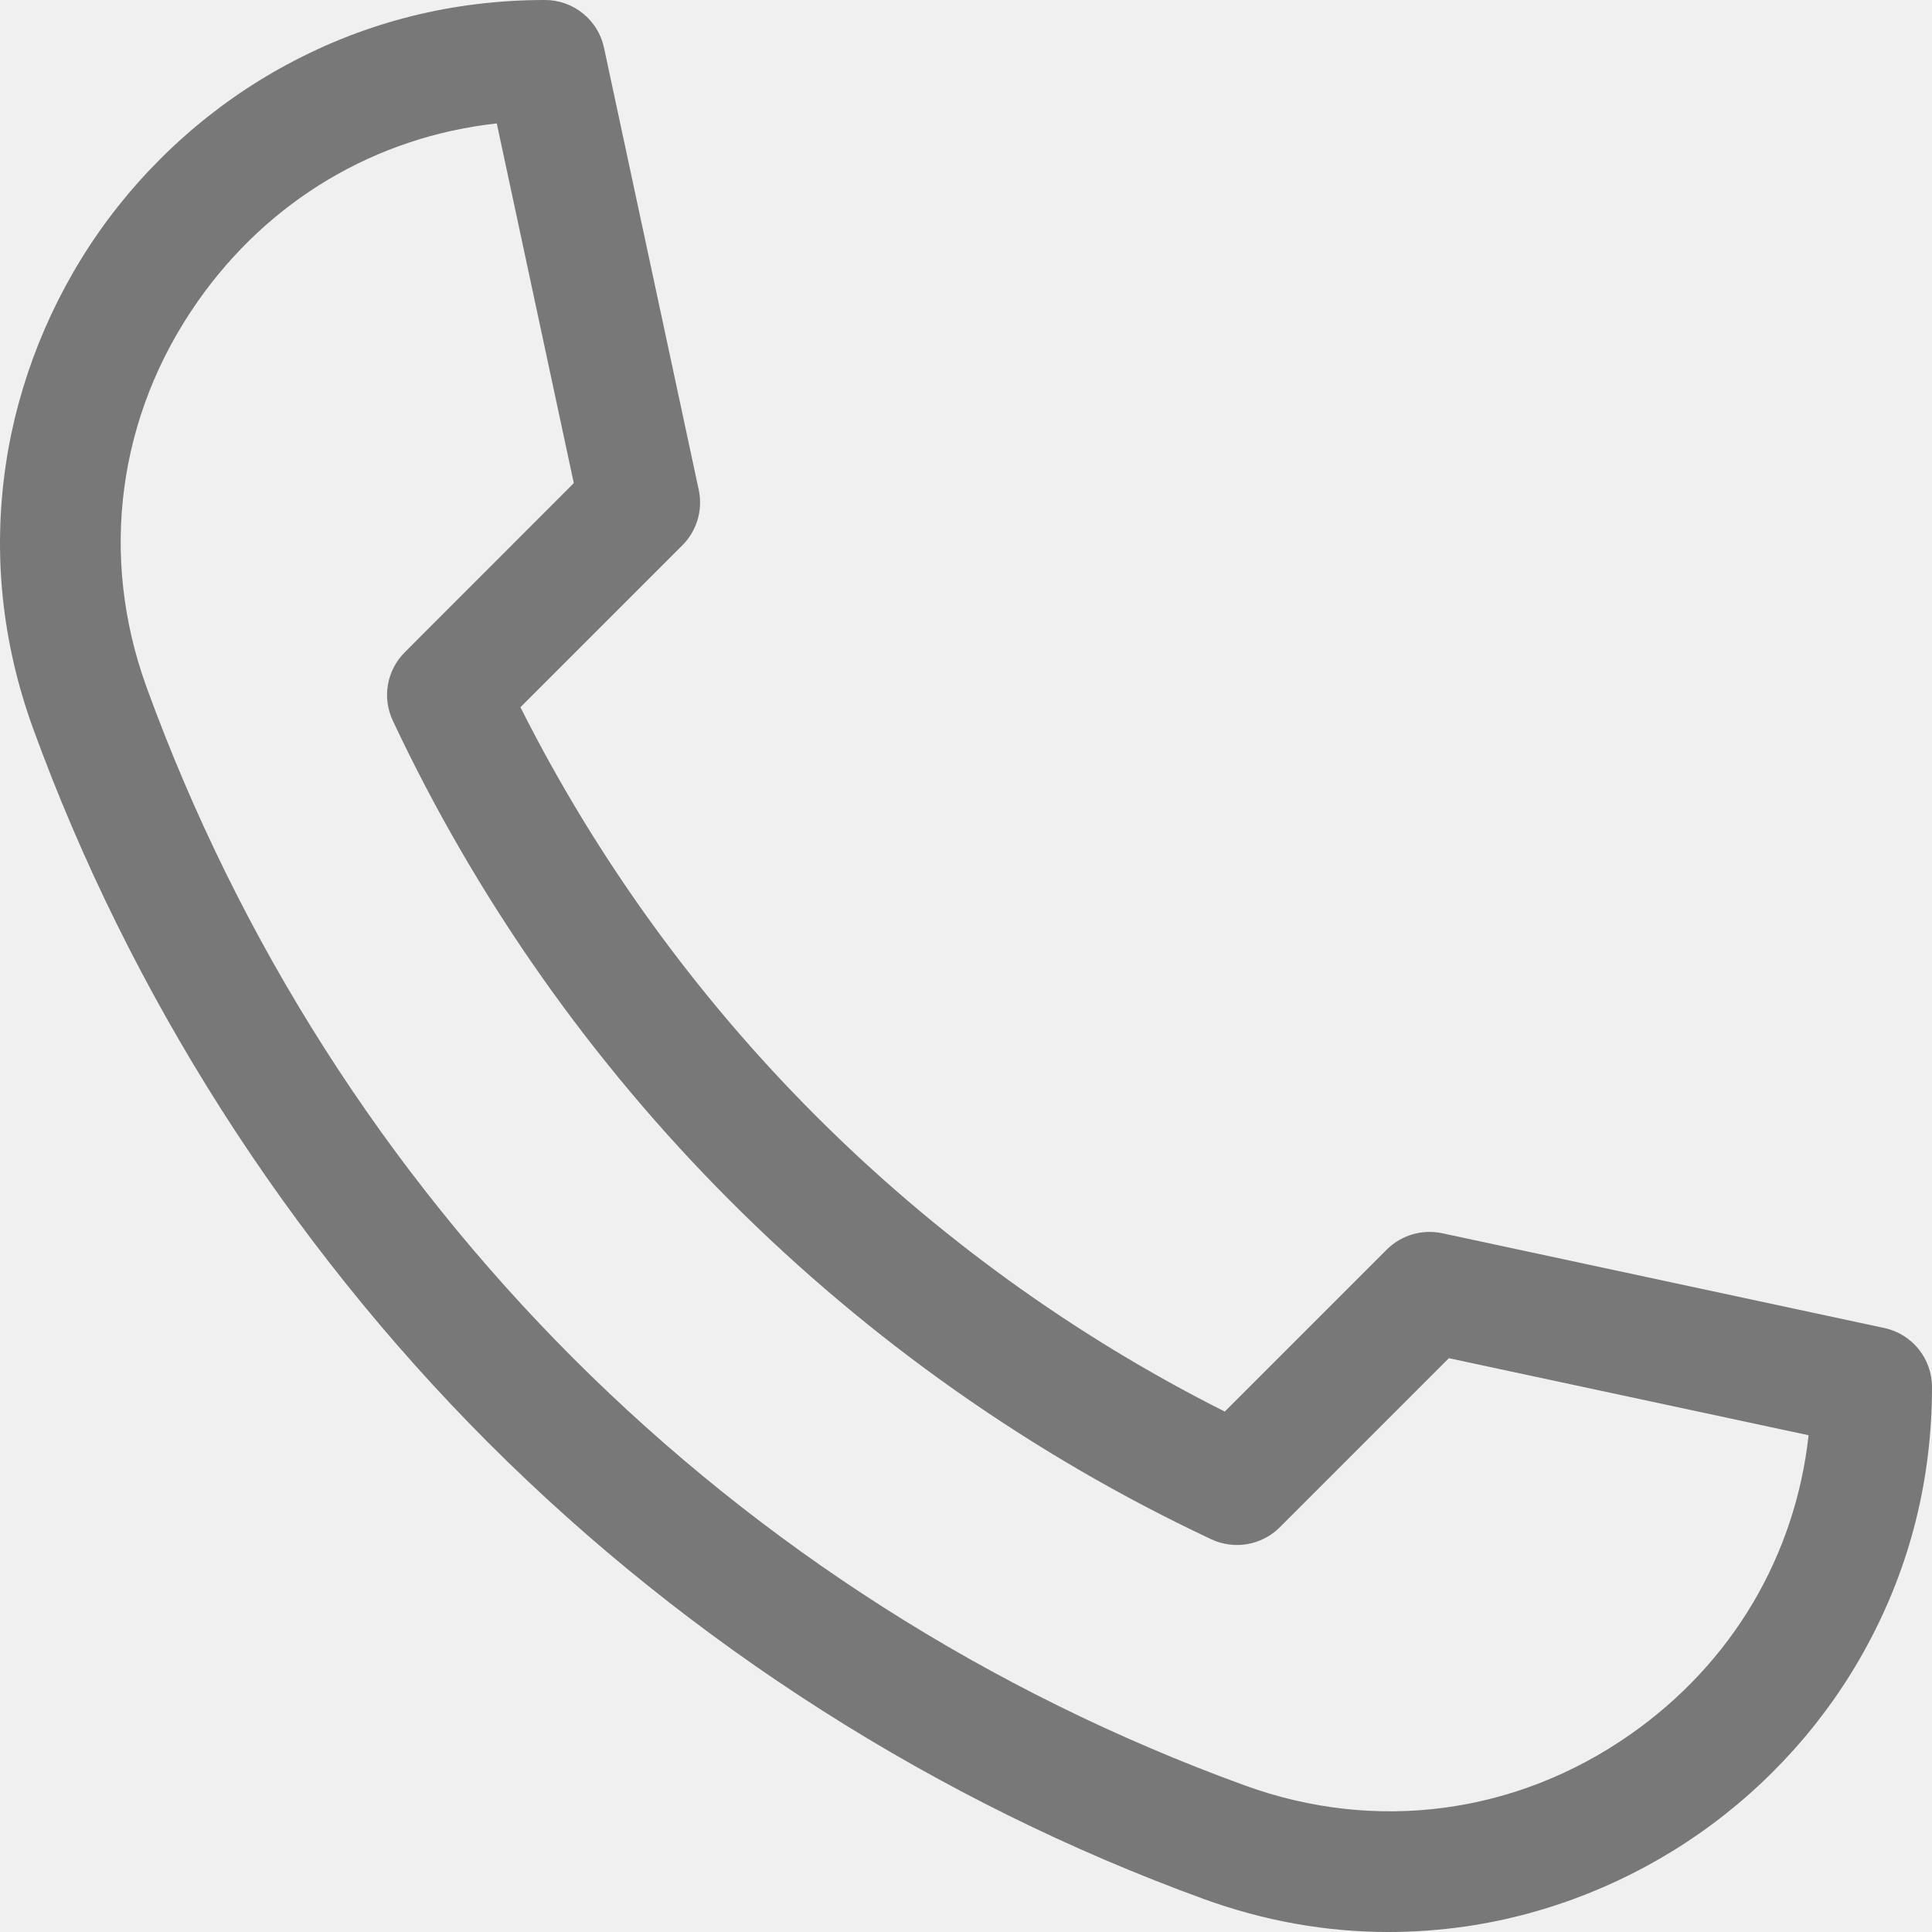
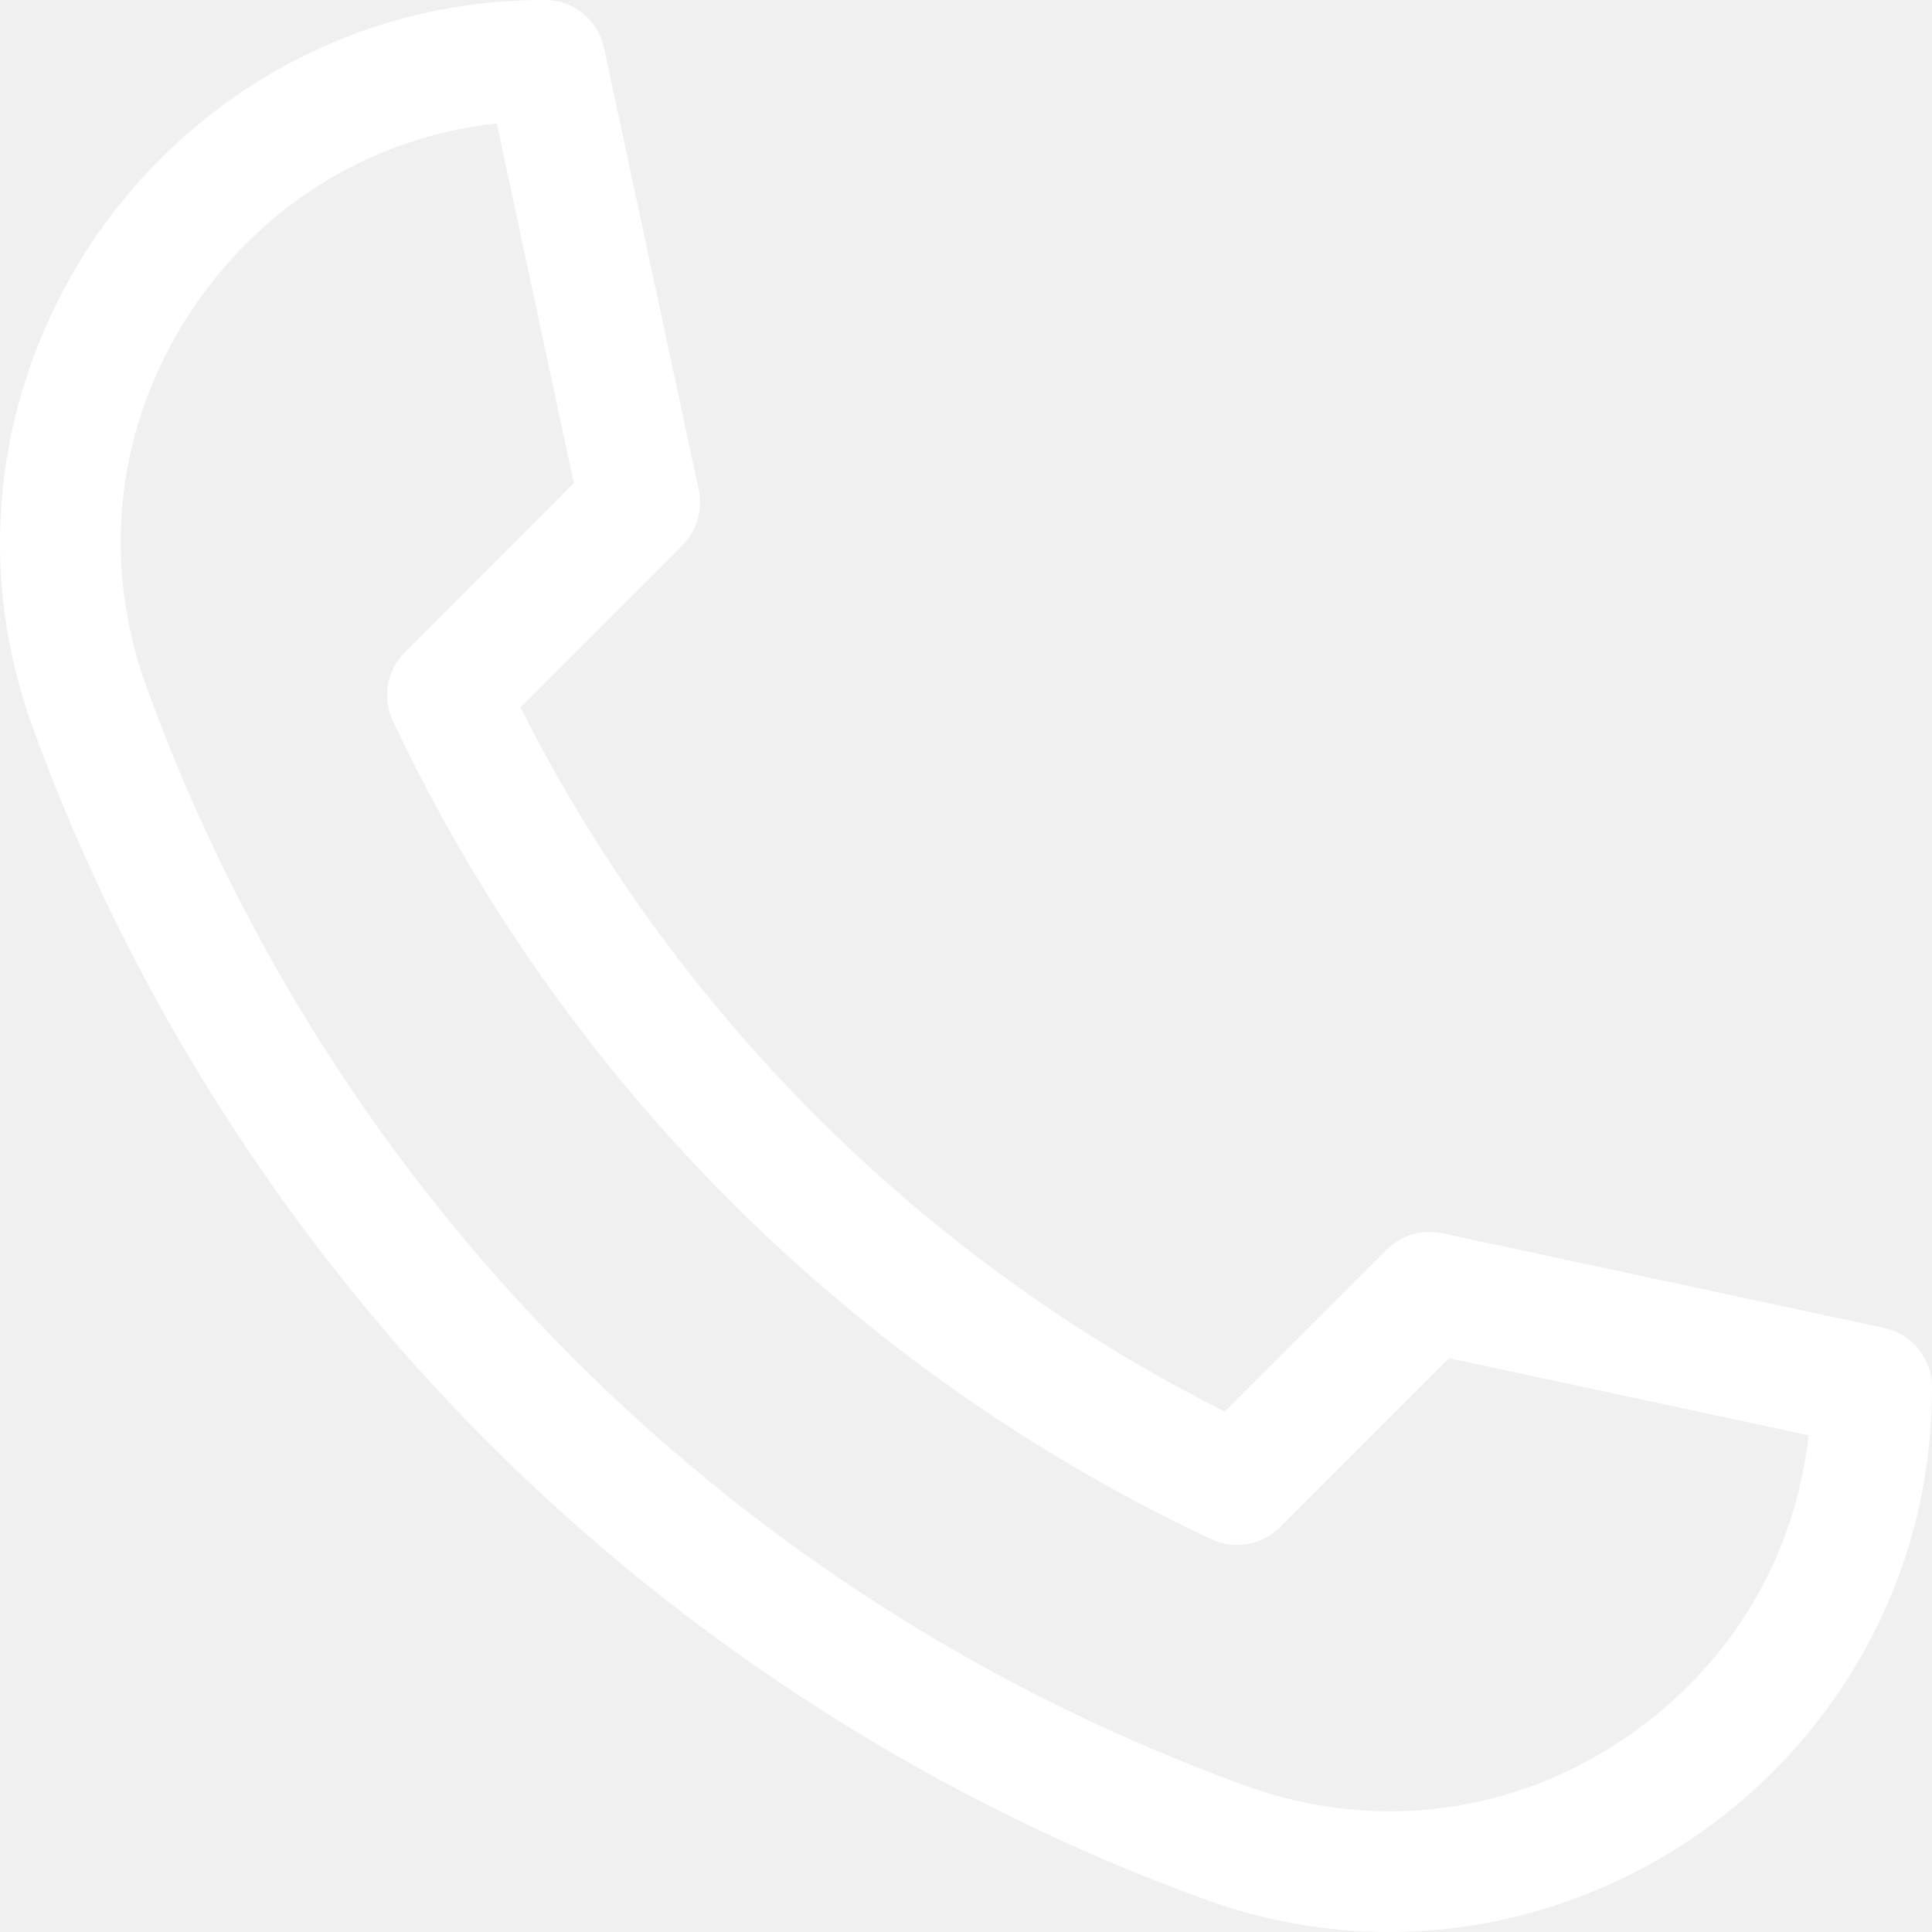
<svg xmlns="http://www.w3.org/2000/svg" width="16" height="16" viewBox="0 0 16 16" fill="none">
-   <path d="M11.499 16C10.983 16 10.471 15.909 9.97 15.727C7.764 14.925 5.716 13.62 4.048 11.952C2.38 10.284 1.075 8.236 0.273 6.03C0.016 5.321 -0.06 4.589 0.047 3.855C0.148 3.167 0.415 2.499 0.818 1.923C1.223 1.345 1.763 0.864 2.38 0.533C3.037 0.179 3.755 0 4.513 0C4.749 0 4.953 0.165 5.002 0.395L5.787 4.058C5.822 4.223 5.771 4.396 5.651 4.516L4.31 5.857C5.575 8.372 7.628 10.425 10.143 11.69L11.484 10.349C11.604 10.229 11.777 10.178 11.943 10.213L15.605 10.998C15.835 11.047 16 11.251 16 11.487C16 12.245 15.821 12.963 15.467 13.62C15.136 14.237 14.655 14.777 14.076 15.182C13.501 15.585 12.833 15.852 12.145 15.953C11.93 15.984 11.714 16 11.499 16ZM4.114 1.022C3.114 1.132 2.226 1.656 1.637 2.497C0.974 3.443 0.82 4.606 1.213 5.689C2.754 9.93 6.07 13.246 10.311 14.787C11.394 15.18 12.557 15.026 13.503 14.363C14.344 13.774 14.868 12.886 14.978 11.886L11.999 11.248L10.598 12.649C10.45 12.797 10.223 12.837 10.032 12.748C7.058 11.35 4.65 8.942 3.253 5.968C3.163 5.777 3.203 5.551 3.352 5.402L4.752 4.001L4.114 1.022Z" fill="black" fill-opacity="0.5" />
+   <path d="M11.499 16C10.983 16 10.471 15.909 9.97 15.727C7.764 14.925 5.716 13.62 4.048 11.952C2.38 10.284 1.075 8.236 0.273 6.03C0.016 5.321 -0.06 4.589 0.047 3.855C0.148 3.167 0.415 2.499 0.818 1.923C1.223 1.345 1.763 0.864 2.38 0.533C3.037 0.179 3.755 0 4.513 0C4.749 0 4.953 0.165 5.002 0.395L5.787 4.058C5.822 4.223 5.771 4.396 5.651 4.516L4.31 5.857C5.575 8.372 7.628 10.425 10.143 11.69L11.484 10.349C11.604 10.229 11.777 10.178 11.943 10.213L15.605 10.998C15.835 11.047 16 11.251 16 11.487C16 12.245 15.821 12.963 15.467 13.62C15.136 14.237 14.655 14.777 14.076 15.182C13.501 15.585 12.833 15.852 12.145 15.953C11.93 15.984 11.714 16 11.499 16ZM4.114 1.022C3.114 1.132 2.226 1.656 1.637 2.497C0.974 3.443 0.82 4.606 1.213 5.689C2.754 9.93 6.07 13.246 10.311 14.787C11.394 15.18 12.557 15.026 13.503 14.363C14.344 13.774 14.868 12.886 14.978 11.886L11.999 11.248L10.598 12.649C10.45 12.797 10.223 12.837 10.032 12.748C7.058 11.35 4.65 8.942 3.253 5.968C3.163 5.777 3.203 5.551 3.352 5.402L4.752 4.001L4.114 1.022Z" fill="white" fill-opacity="1" />
</svg>
